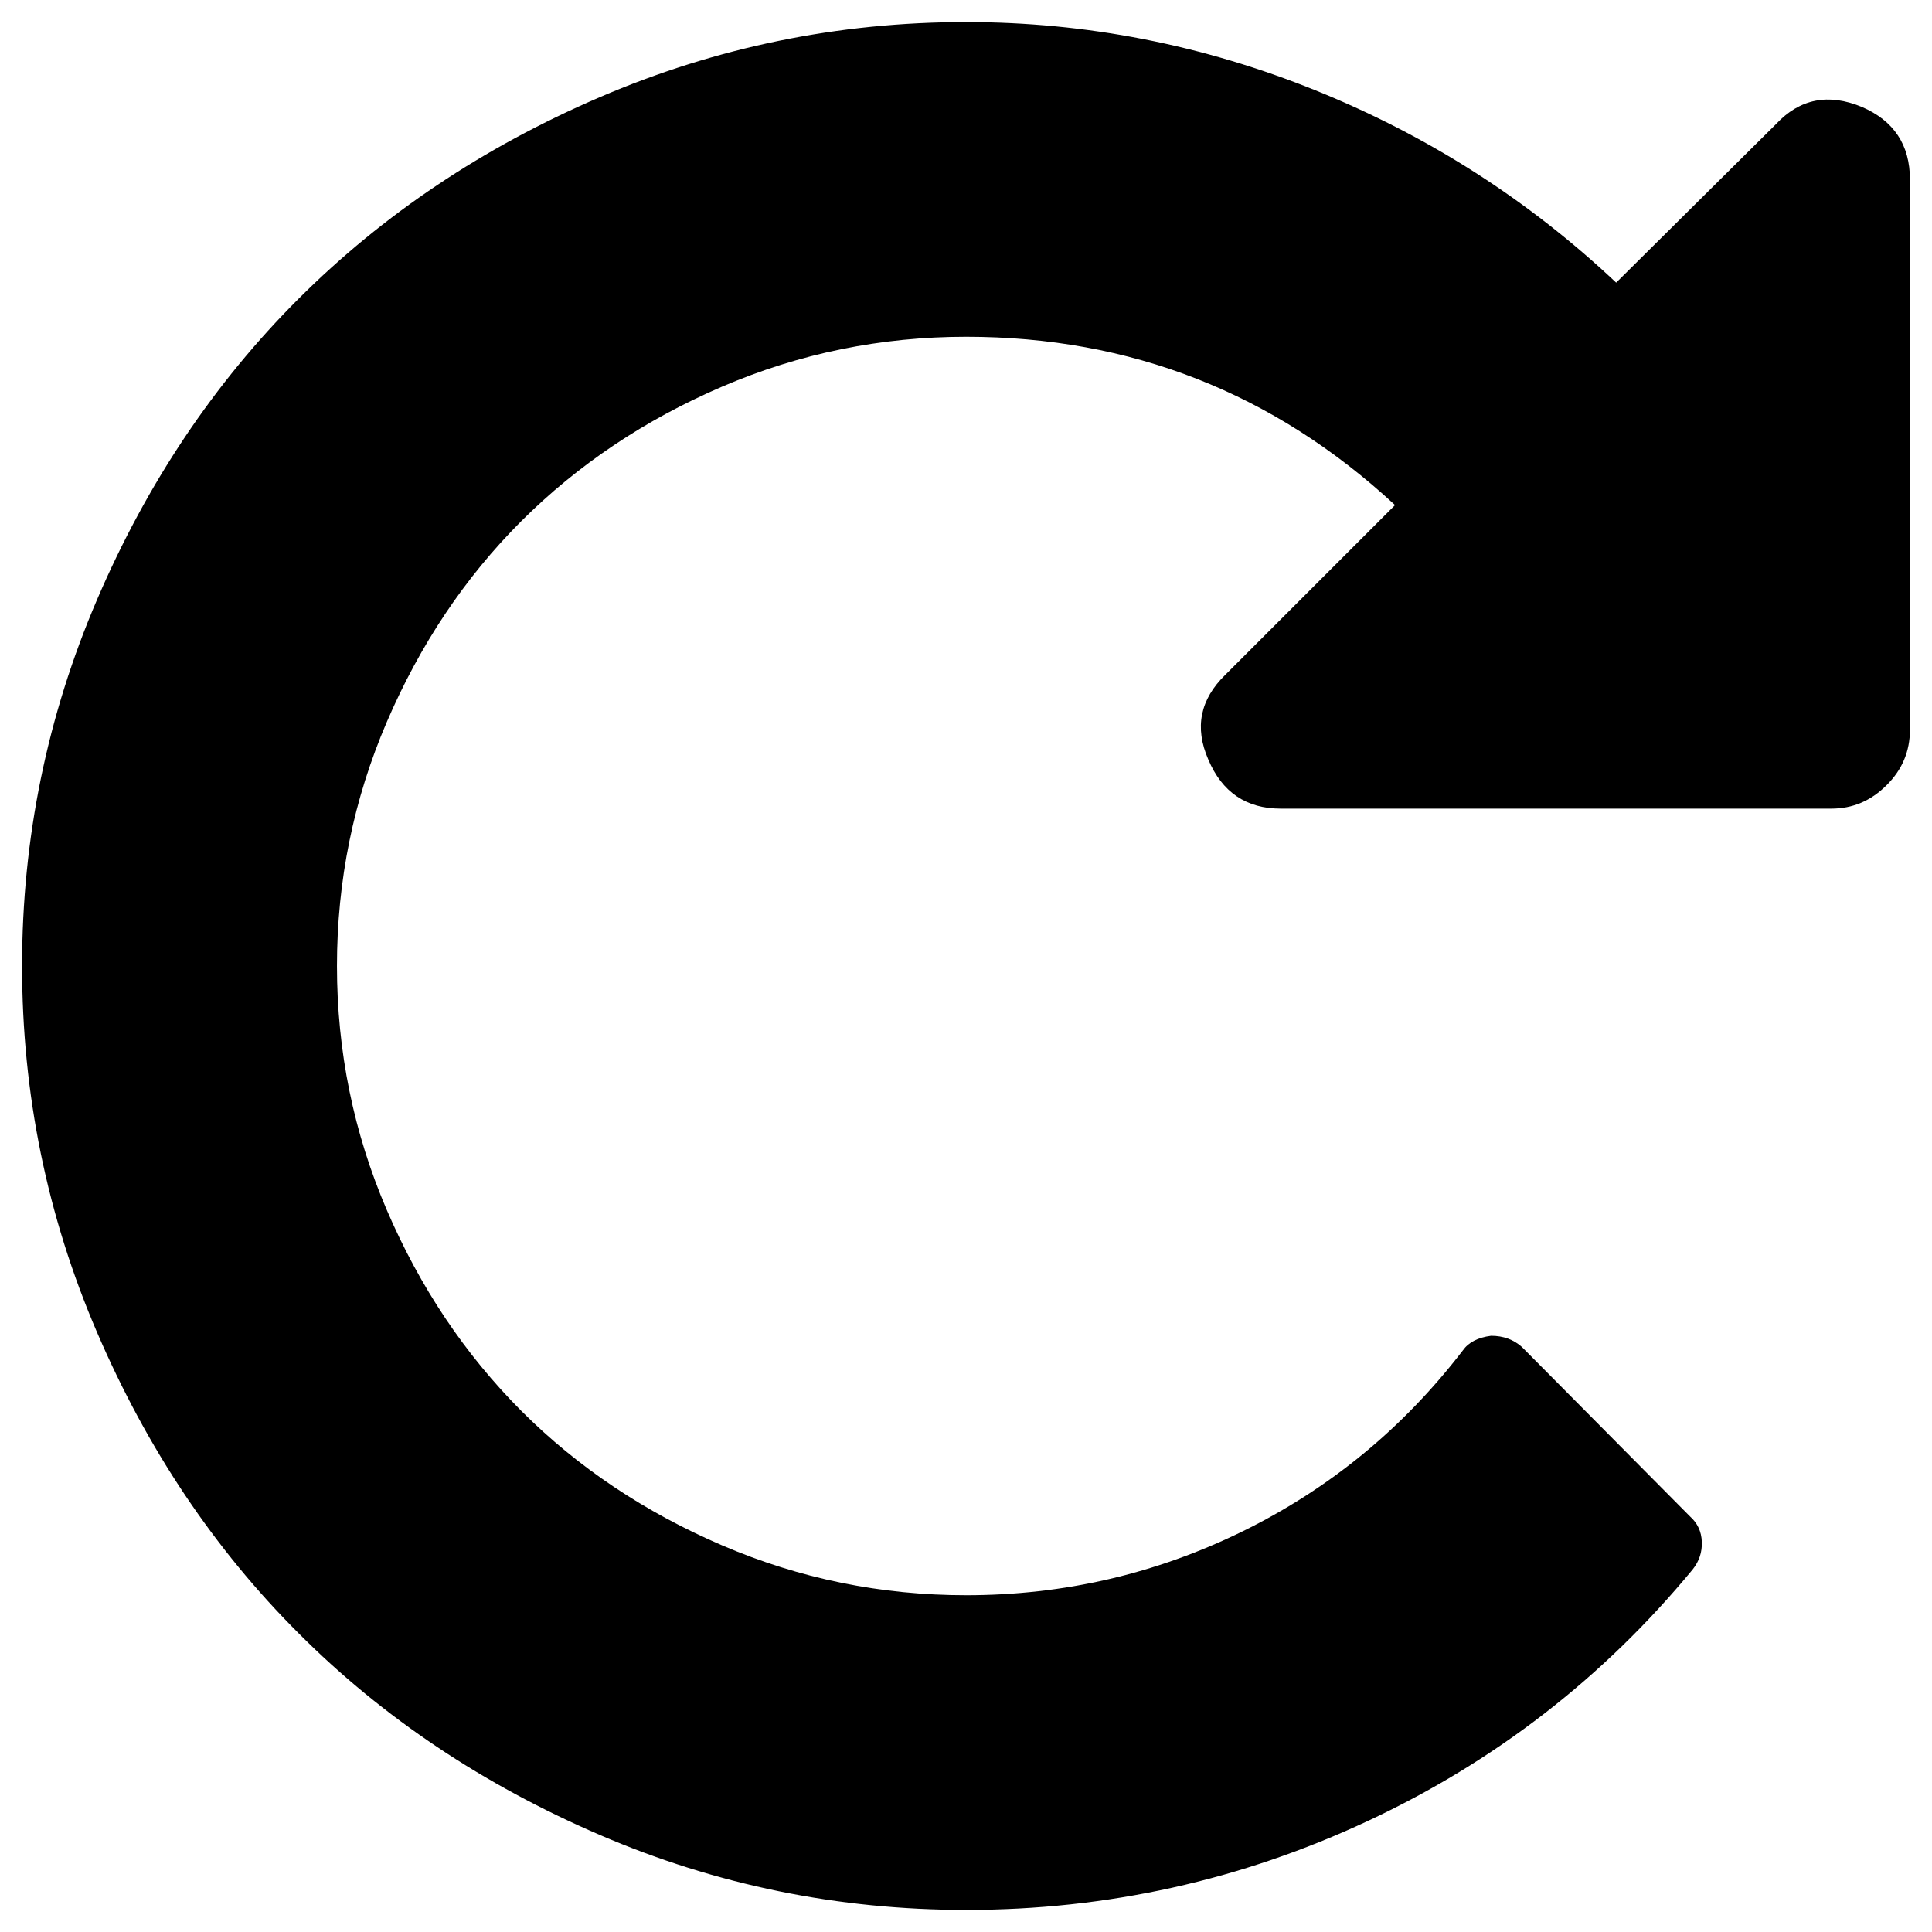
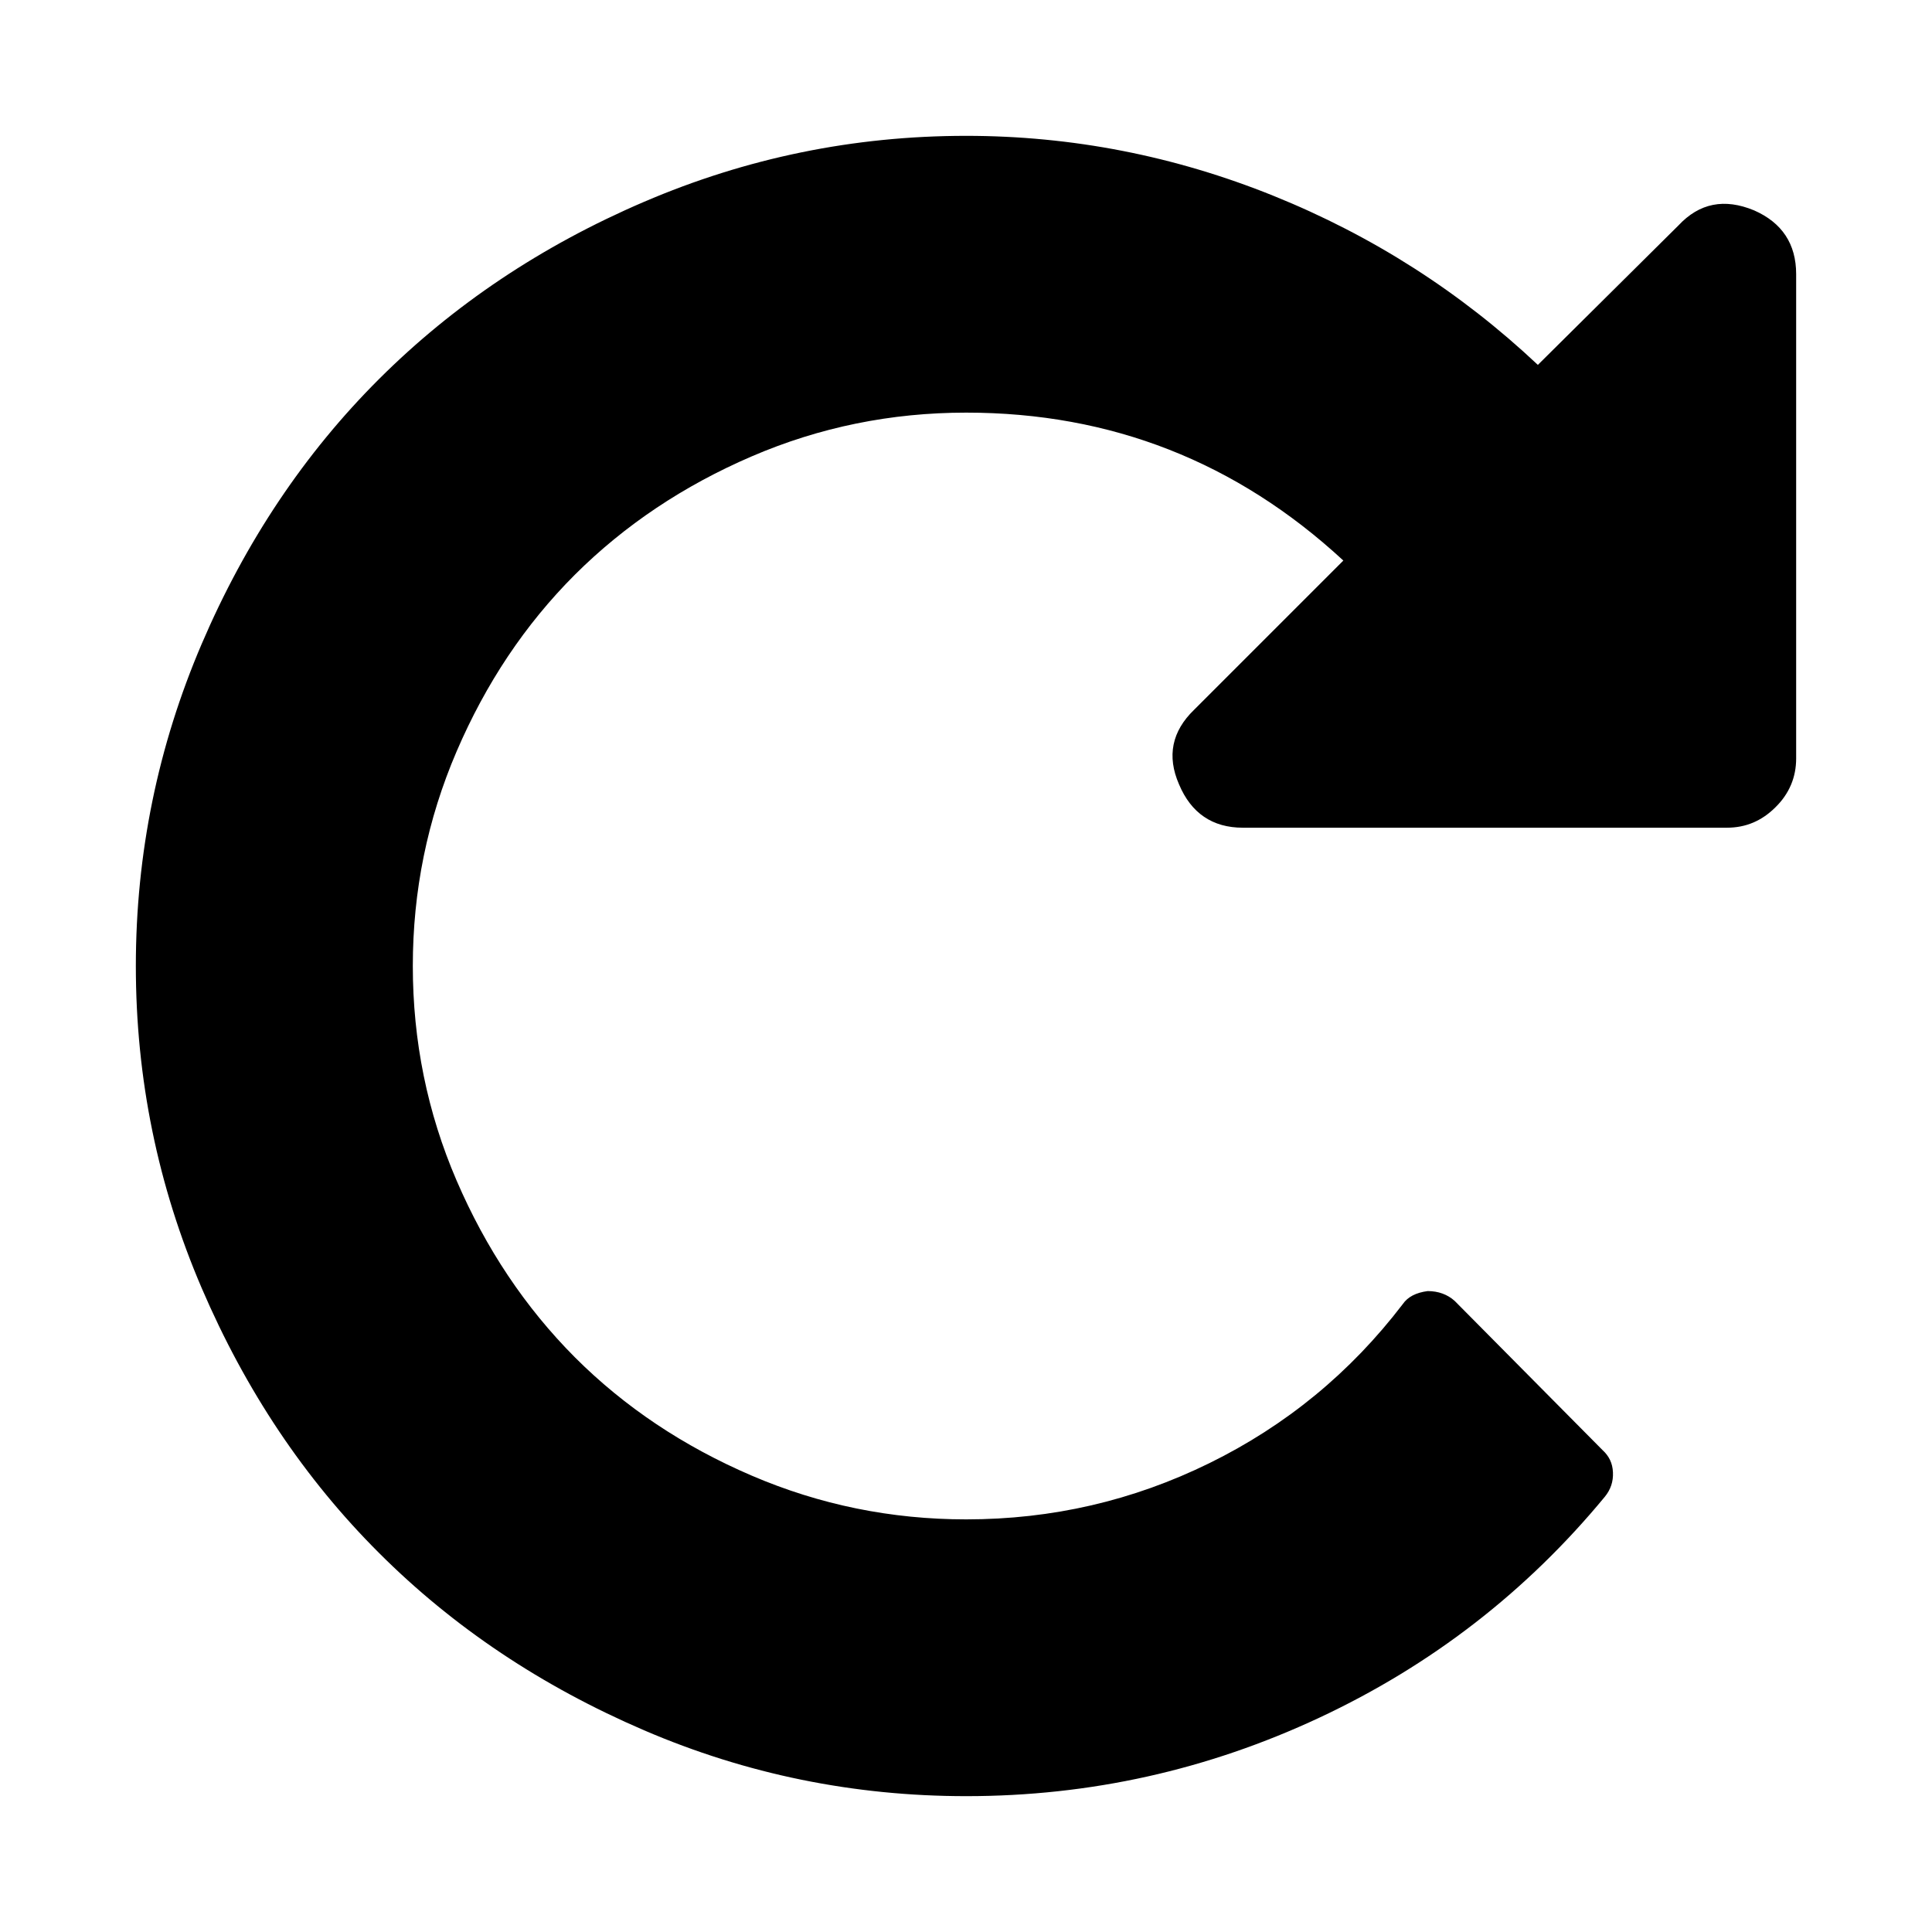
<svg xmlns="http://www.w3.org/2000/svg" version="1.1" id="Layer_1" x="0px" y="0px" viewBox="0 0 1024 1024" style="enable-background:new 0 0 1024 1024;" xml:space="preserve">
-   <path d="M1012.3,95.1v291.8c0,11.3-4.1,21.1-12.4,29.3c-8.3,8.3-18,12.4-29.3,12.4H678.8c-18.2,0-31.1-8.7-38.4-26.1  c-7.4-16.9-4.3-31.9,9.1-44.9l89.9-89.9c-64.3-59.5-140.1-89.2-227.3-89.2c-45.2,0-88.3,8.8-129.3,26.4s-76.5,41.4-106.5,71.3  c-30,30-53.7,65.5-71.3,106.5s-26.4,84.1-26.4,129.3s8.8,88.3,26.4,129.3s41.4,76.5,71.3,106.5c30,30,65.5,53.7,106.5,71.3  c41,17.6,84.1,26.4,129.3,26.4c51.7,0,100.5-11.3,146.6-33.9c46-22.6,84.9-54.5,116.6-95.8c3-4.3,8-6.9,15-7.8  c6.5,0,11.9,2,16.3,5.9l89.2,89.9c3.9,3.5,6,7.9,6.2,13.4s-1.4,10.3-4.9,14.7c-47.3,57.3-104.7,101.7-172,133.2  c-67.3,31.5-138.3,47.2-213,47.2c-67.7,0-132.5-13.2-194.1-39.7S203,910.5,158.3,865.7C113.5,821,77.9,767.8,51.4,706.1  S11.7,579.7,11.7,512S25,379.5,51.4,317.9S113.5,203,158.3,158.3s97.9-80.3,159.6-106.8S444.3,11.7,512,11.7  c63.8,0,125.6,12.1,185.3,36.2s112.8,58.1,159.3,101.9l84.7-84c12.6-13.5,27.8-16.5,45.6-9.1C1003.8,64,1012.3,76.8,1012.3,95.1z" />
+   <path d="M952,145.3V402c0,9.9-3.6,18.6-10.9,25.8c-7.3,7.3-15.8,10.9-25.8,10.9H658.7c-16,0-27.4-7.7-33.8-23  c-6.5-14.9-3.8-28.1,8-39.5l79.1-79.1c-56.6-52.3-123.2-78.4-199.9-78.4c-39.8,0-77.7,7.7-113.7,23.2s-67.3,36.4-93.7,62.7  c-26.4,26.4-47.2,57.6-62.7,93.7c-15.5,36.1-23.2,74-23.2,113.7s7.7,77.7,23.2,113.7s36.4,67.3,62.7,93.7  c26.4,26.4,57.6,47.2,93.7,62.7s74,23.2,113.7,23.2c45.5,0,88.4-9.9,128.9-29.8c40.5-19.9,74.7-47.9,102.5-84.3  c2.6-3.8,7-6.1,13.2-6.9c5.7,0,10.5,1.8,14.3,5.2l78.4,79.1c3.4,3.1,5.3,6.9,5.5,11.8s-1.2,9.1-4.3,12.9  c-41.6,50.4-92.1,89.4-151.3,117.1S577.8,952,512.1,952c-59.5,0-116.5-11.6-170.7-34.9c-54.2-23.3-101.1-54.6-140.5-94  c-39.4-39.3-70.7-86.1-94-140.4S72,571.5,72,512s11.7-116.5,34.9-170.7s54.6-101.1,94-140.4S287,130.3,341.3,107S452.5,72,512,72  c56.1,0,110.5,10.6,163,31.8c52.5,21.2,99.2,51.1,140.1,89.6l74.5-73.9c11.1-11.9,24.4-14.5,40.1-8C944.5,118,952,129.3,952,145.3z" />
</svg>
